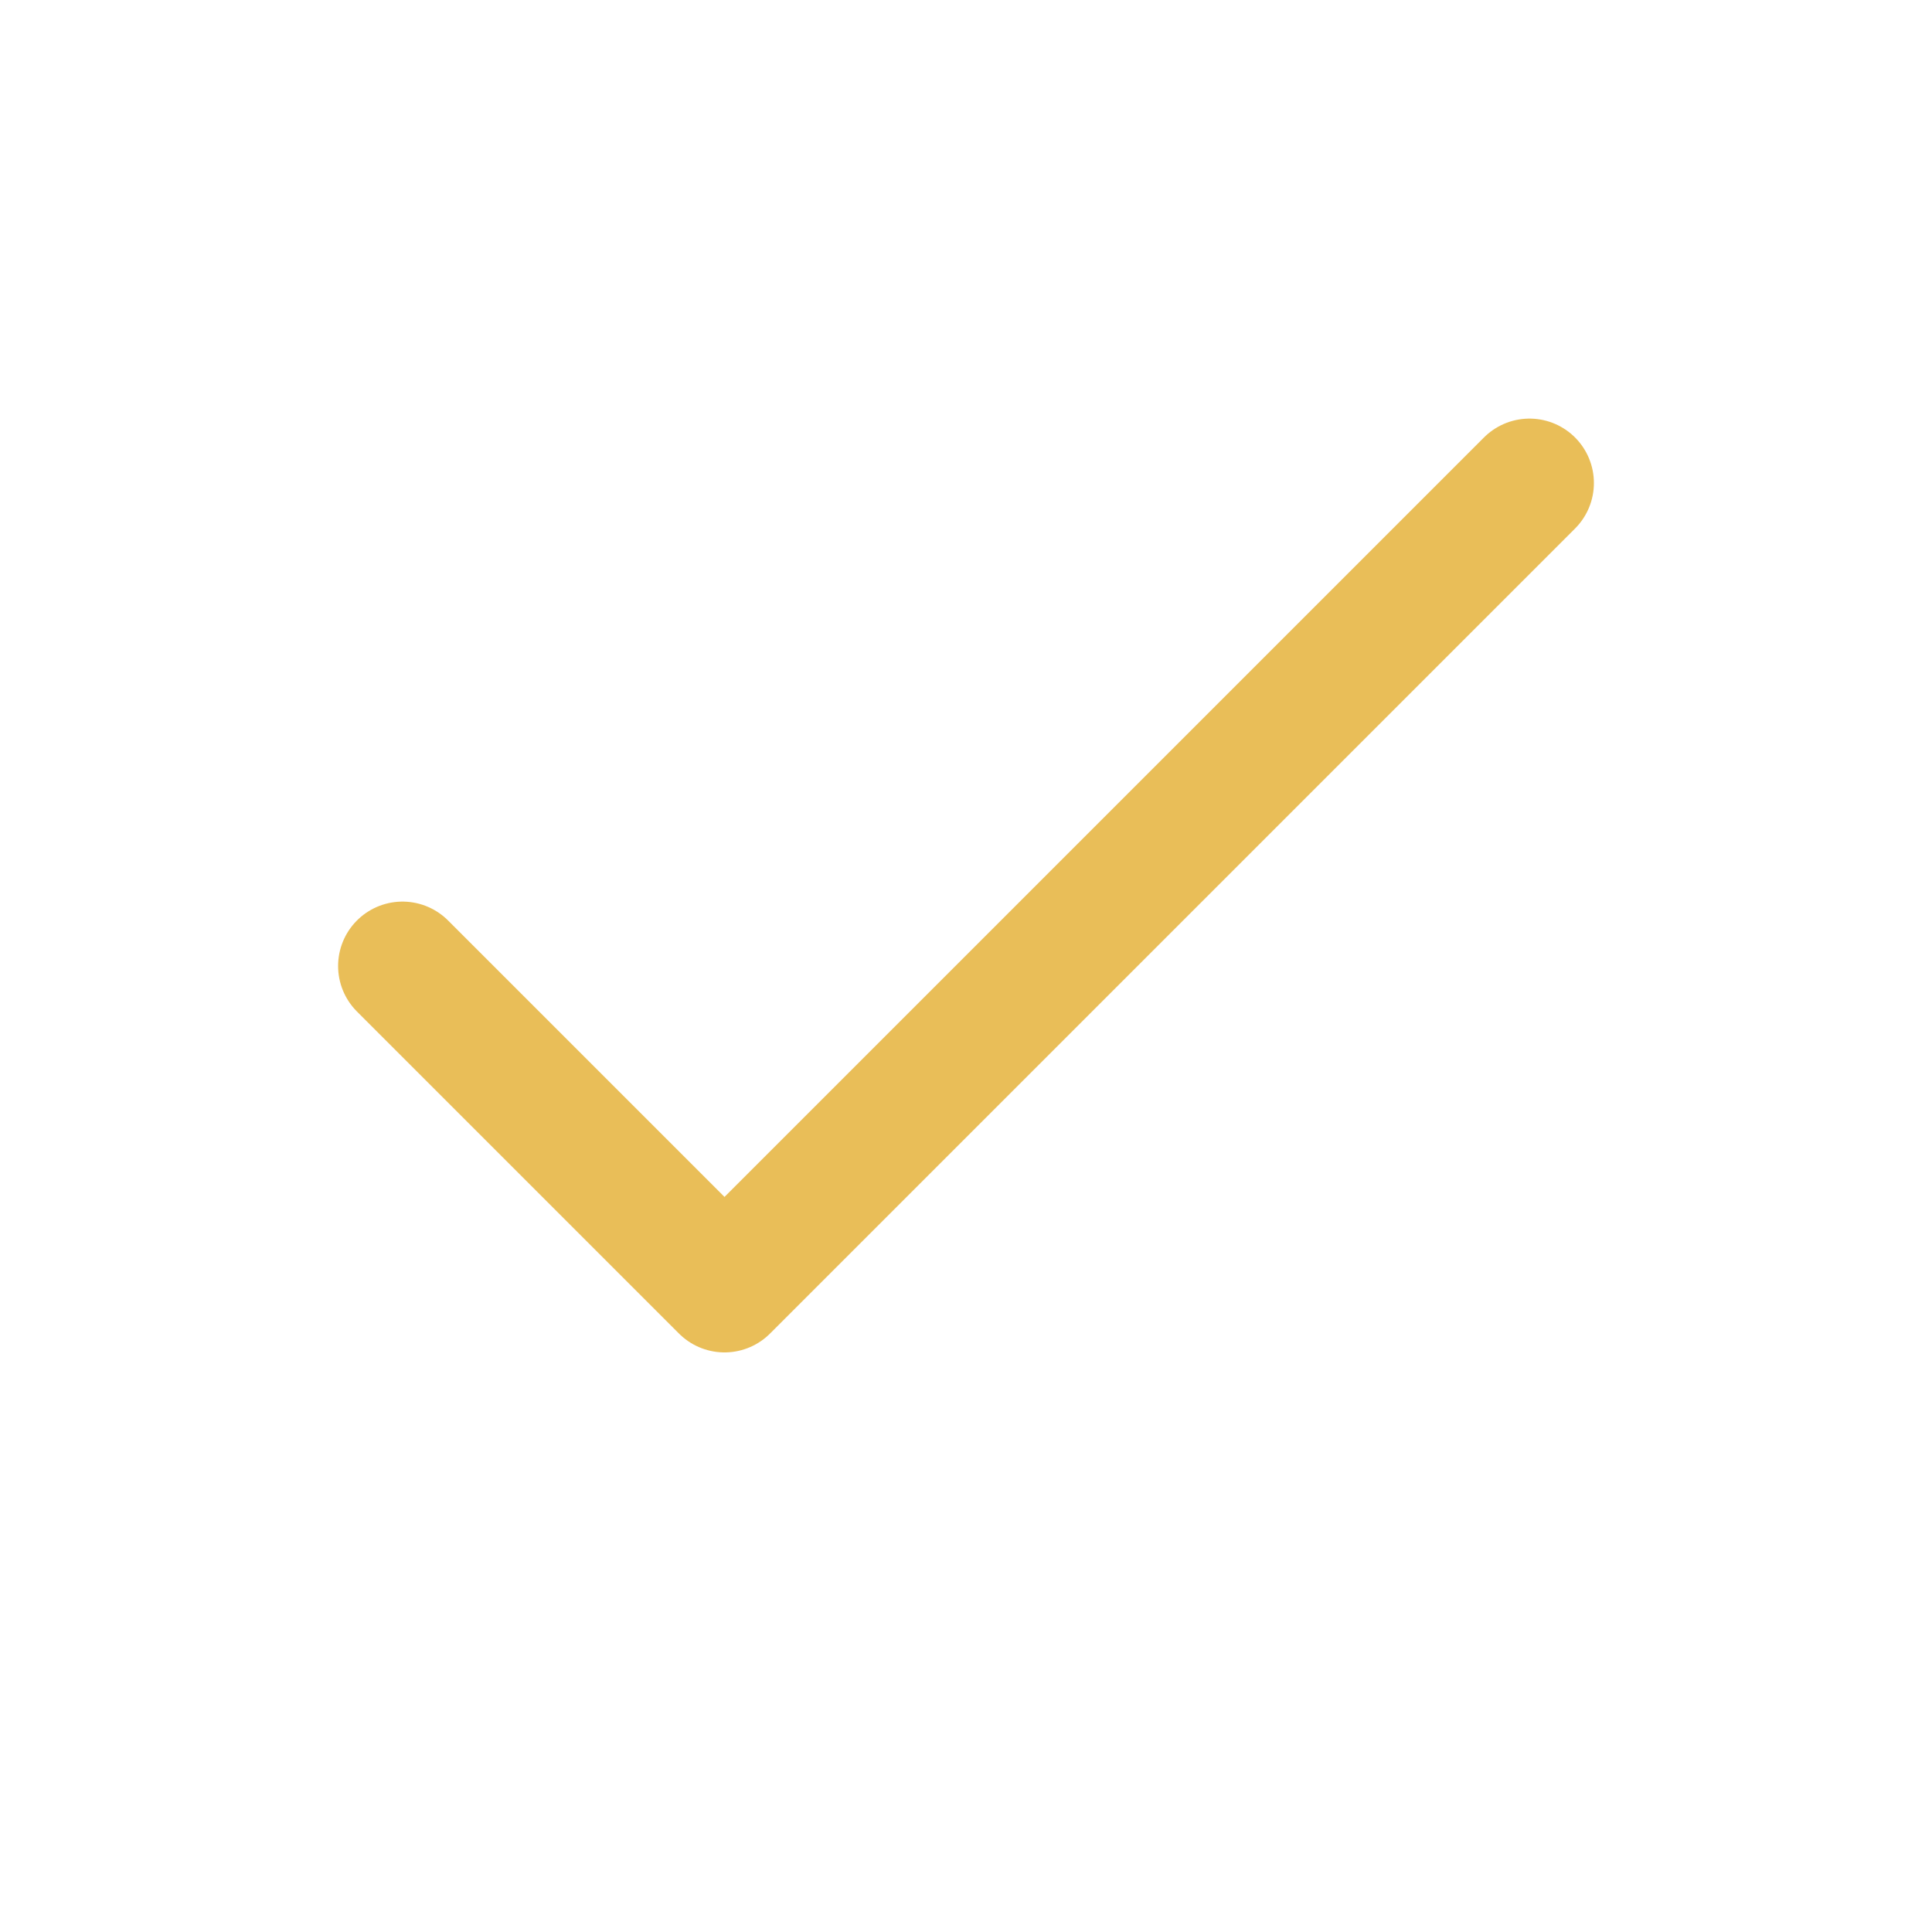
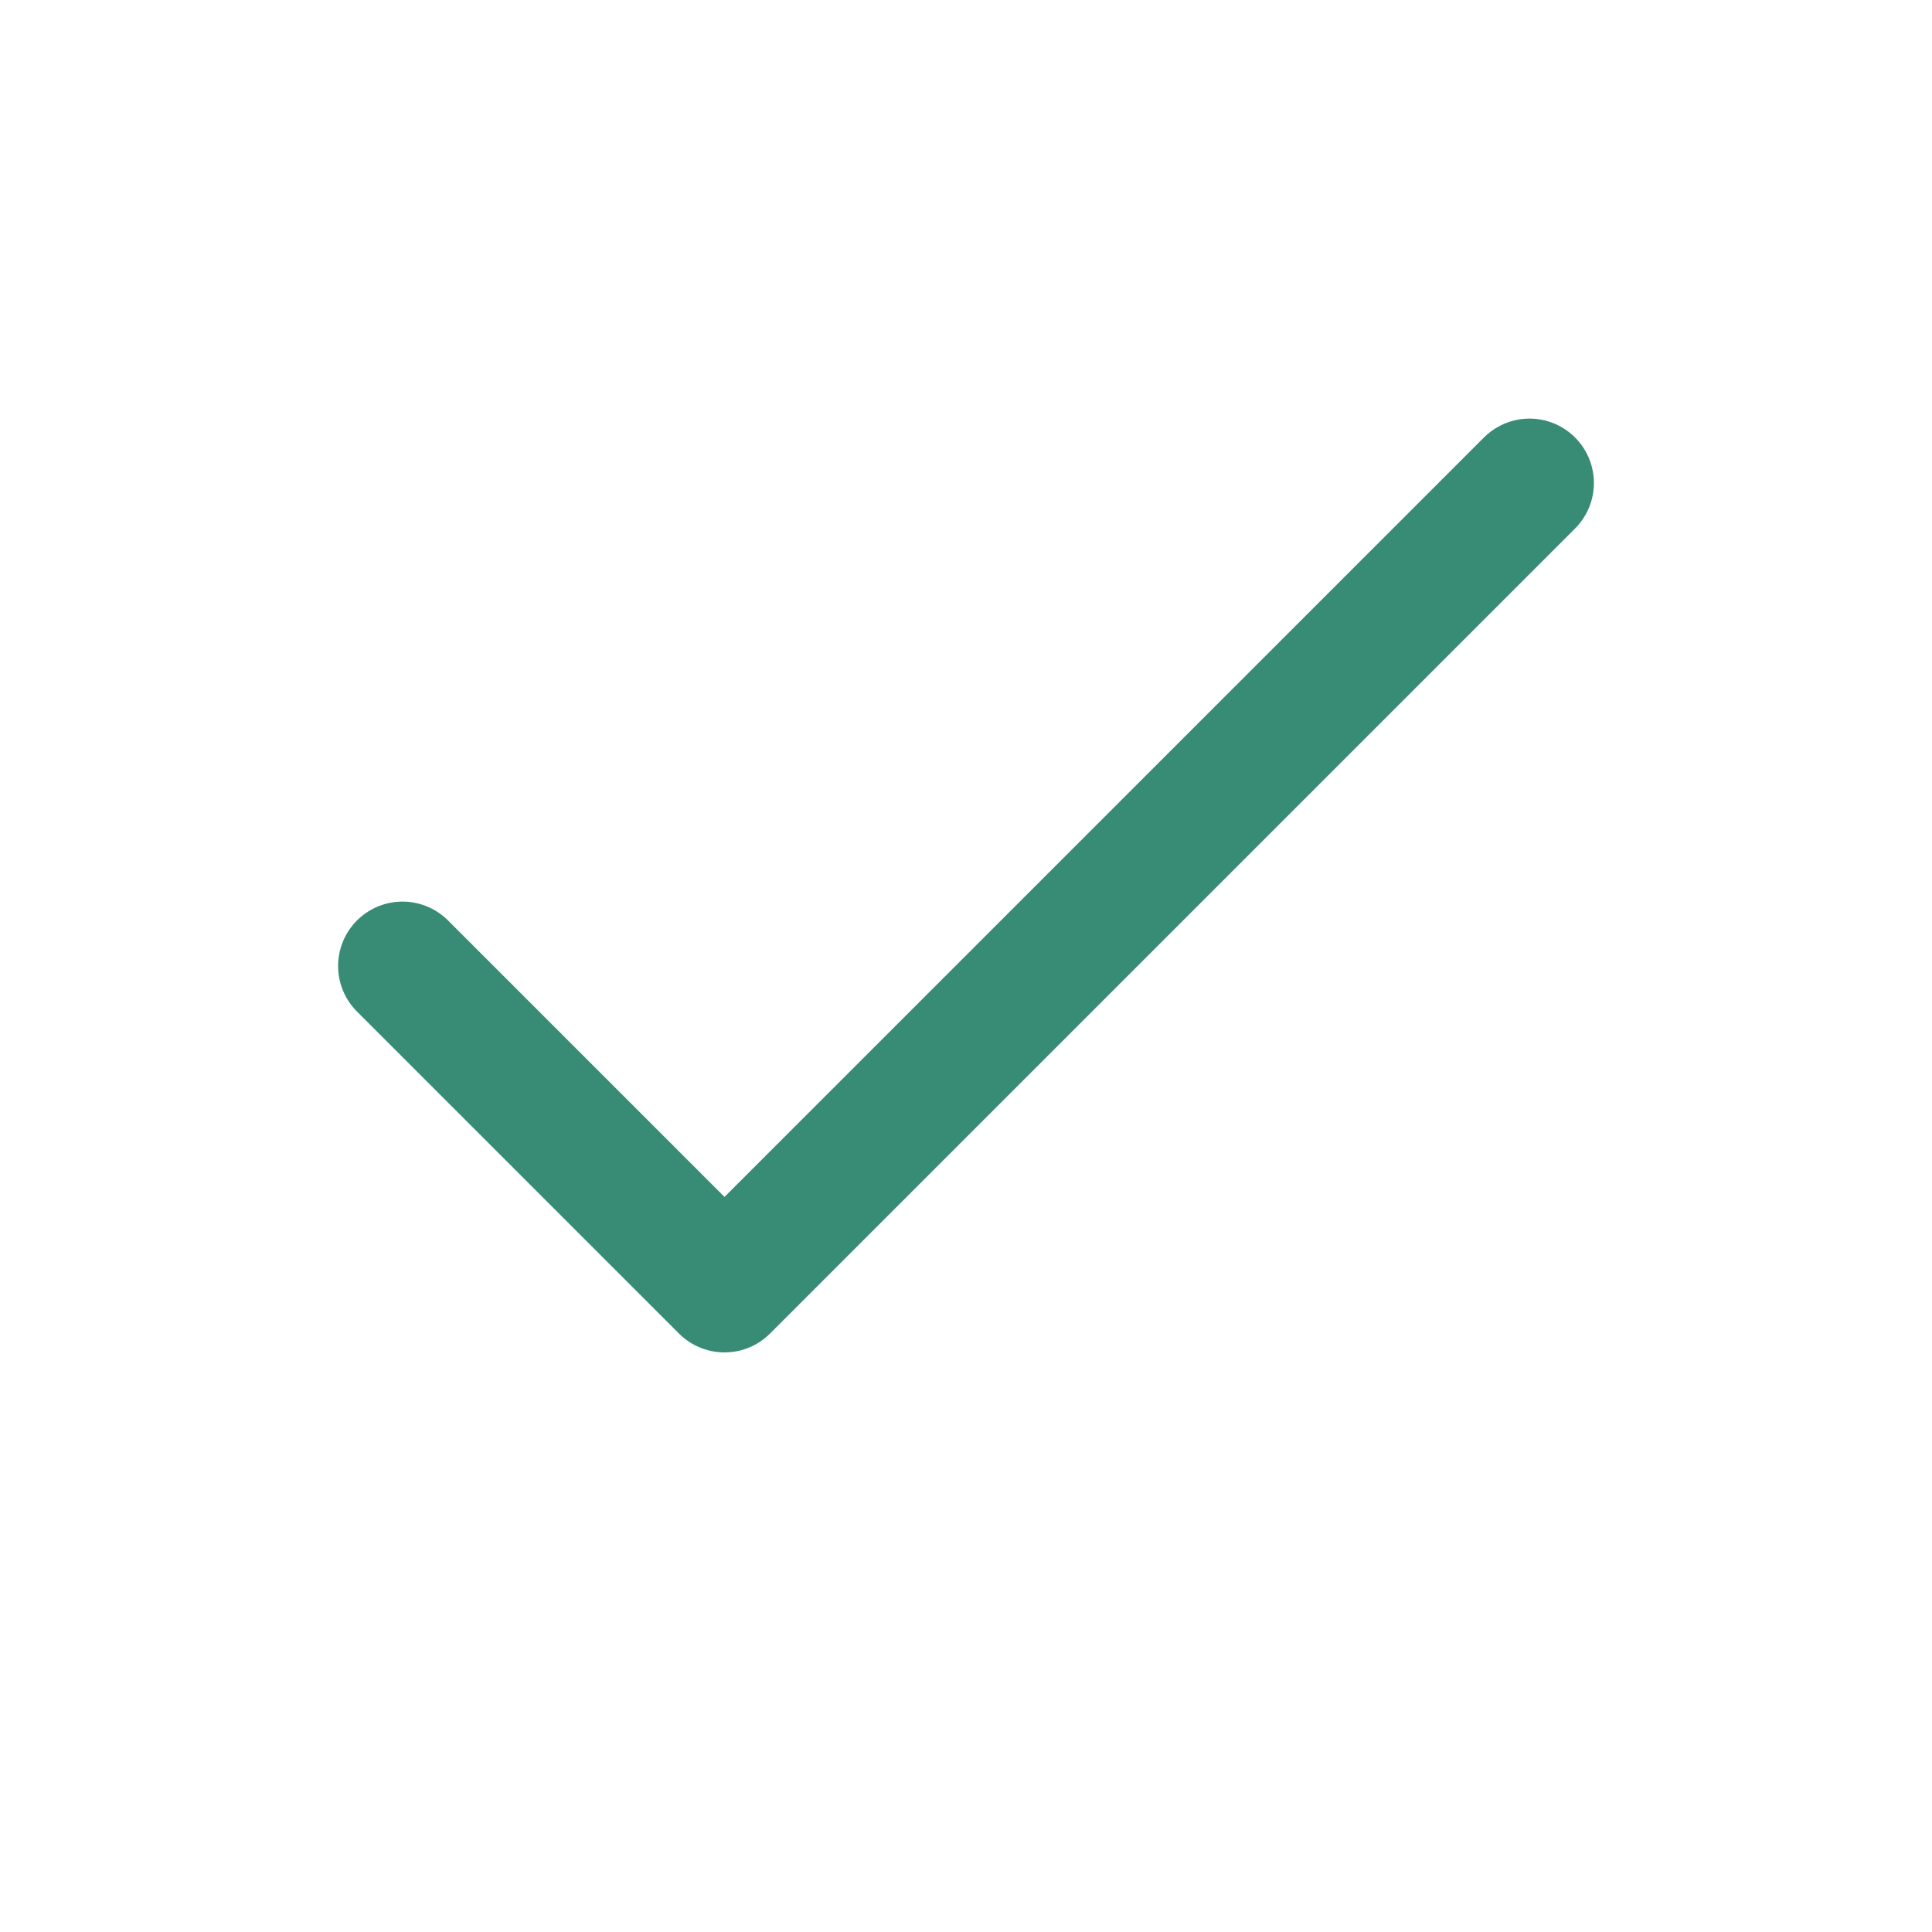
- <svg xmlns="http://www.w3.org/2000/svg" width="20" height="20" viewBox="0 0 24 24" fill="none" stroke="#e9be58" stroke-width="1.6" stroke-linecap="round" stroke-linejoin="round">
+ <svg xmlns="http://www.w3.org/2000/svg" width="20" height="20" viewBox="0 0 24 24" fill="none" stroke="#388c76" stroke-width="1.6" stroke-linecap="round" stroke-linejoin="round">
  <path d="m5 12 4 4L19 6" />
</svg>
